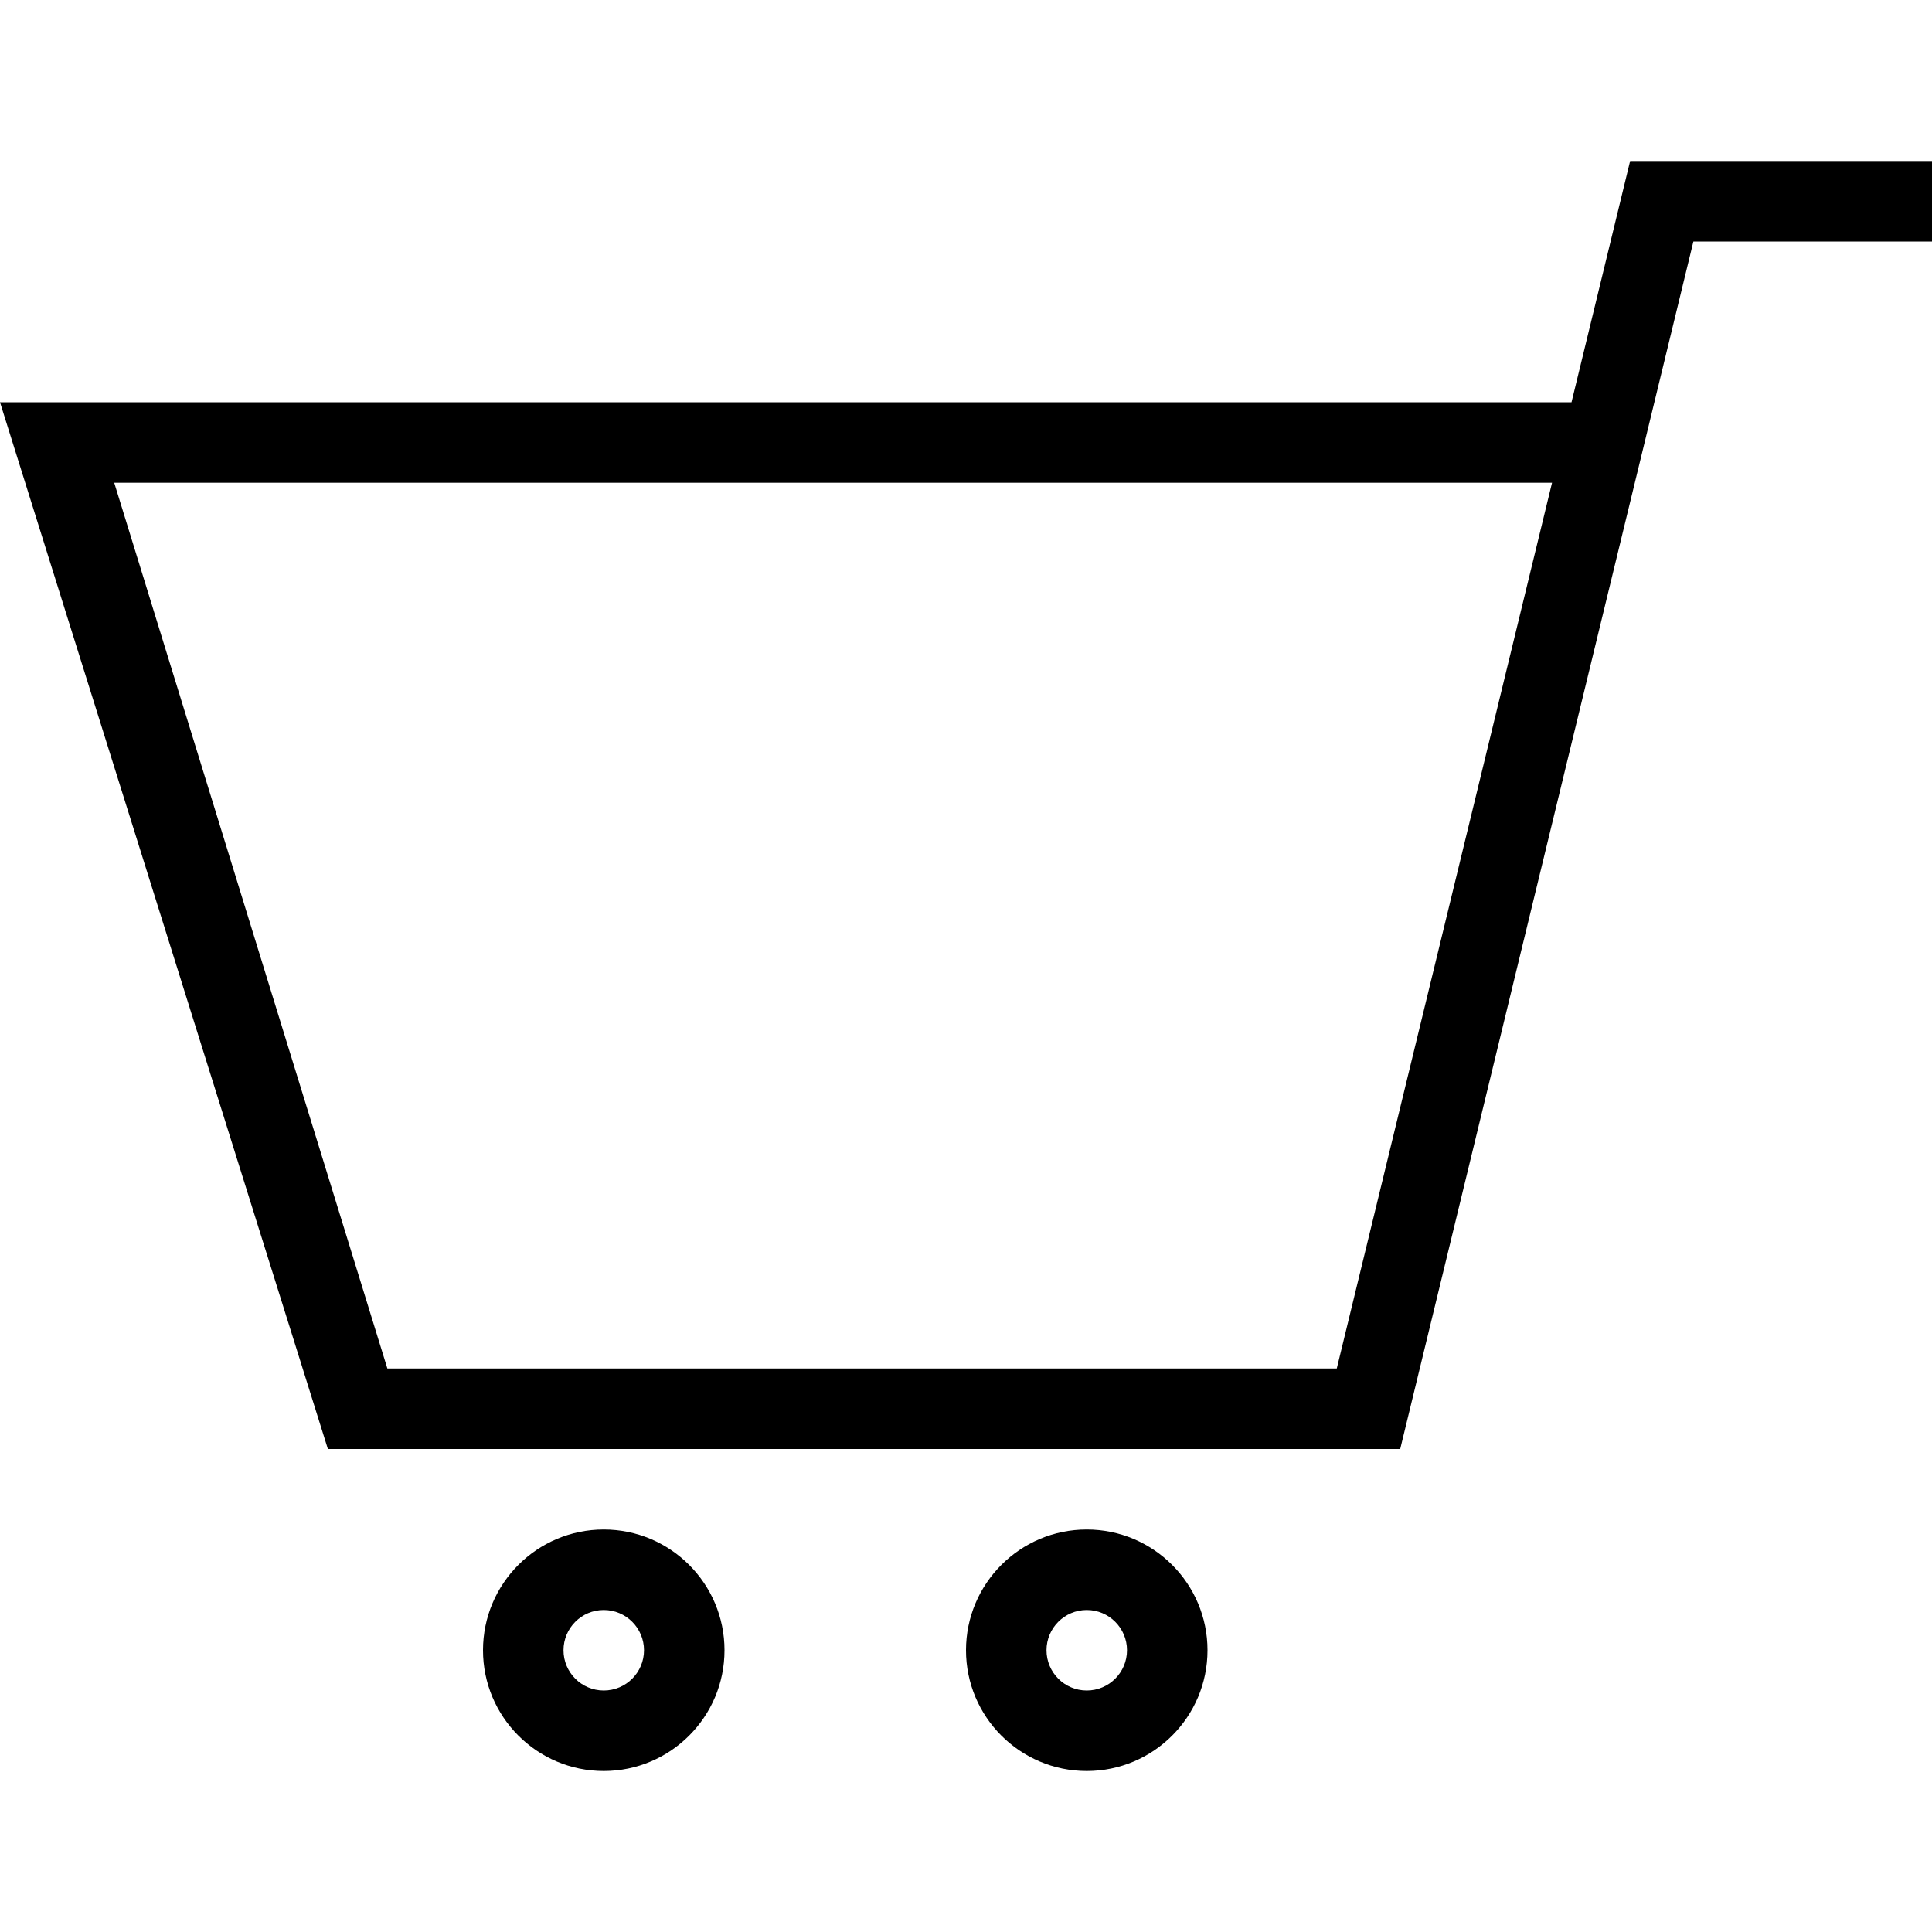
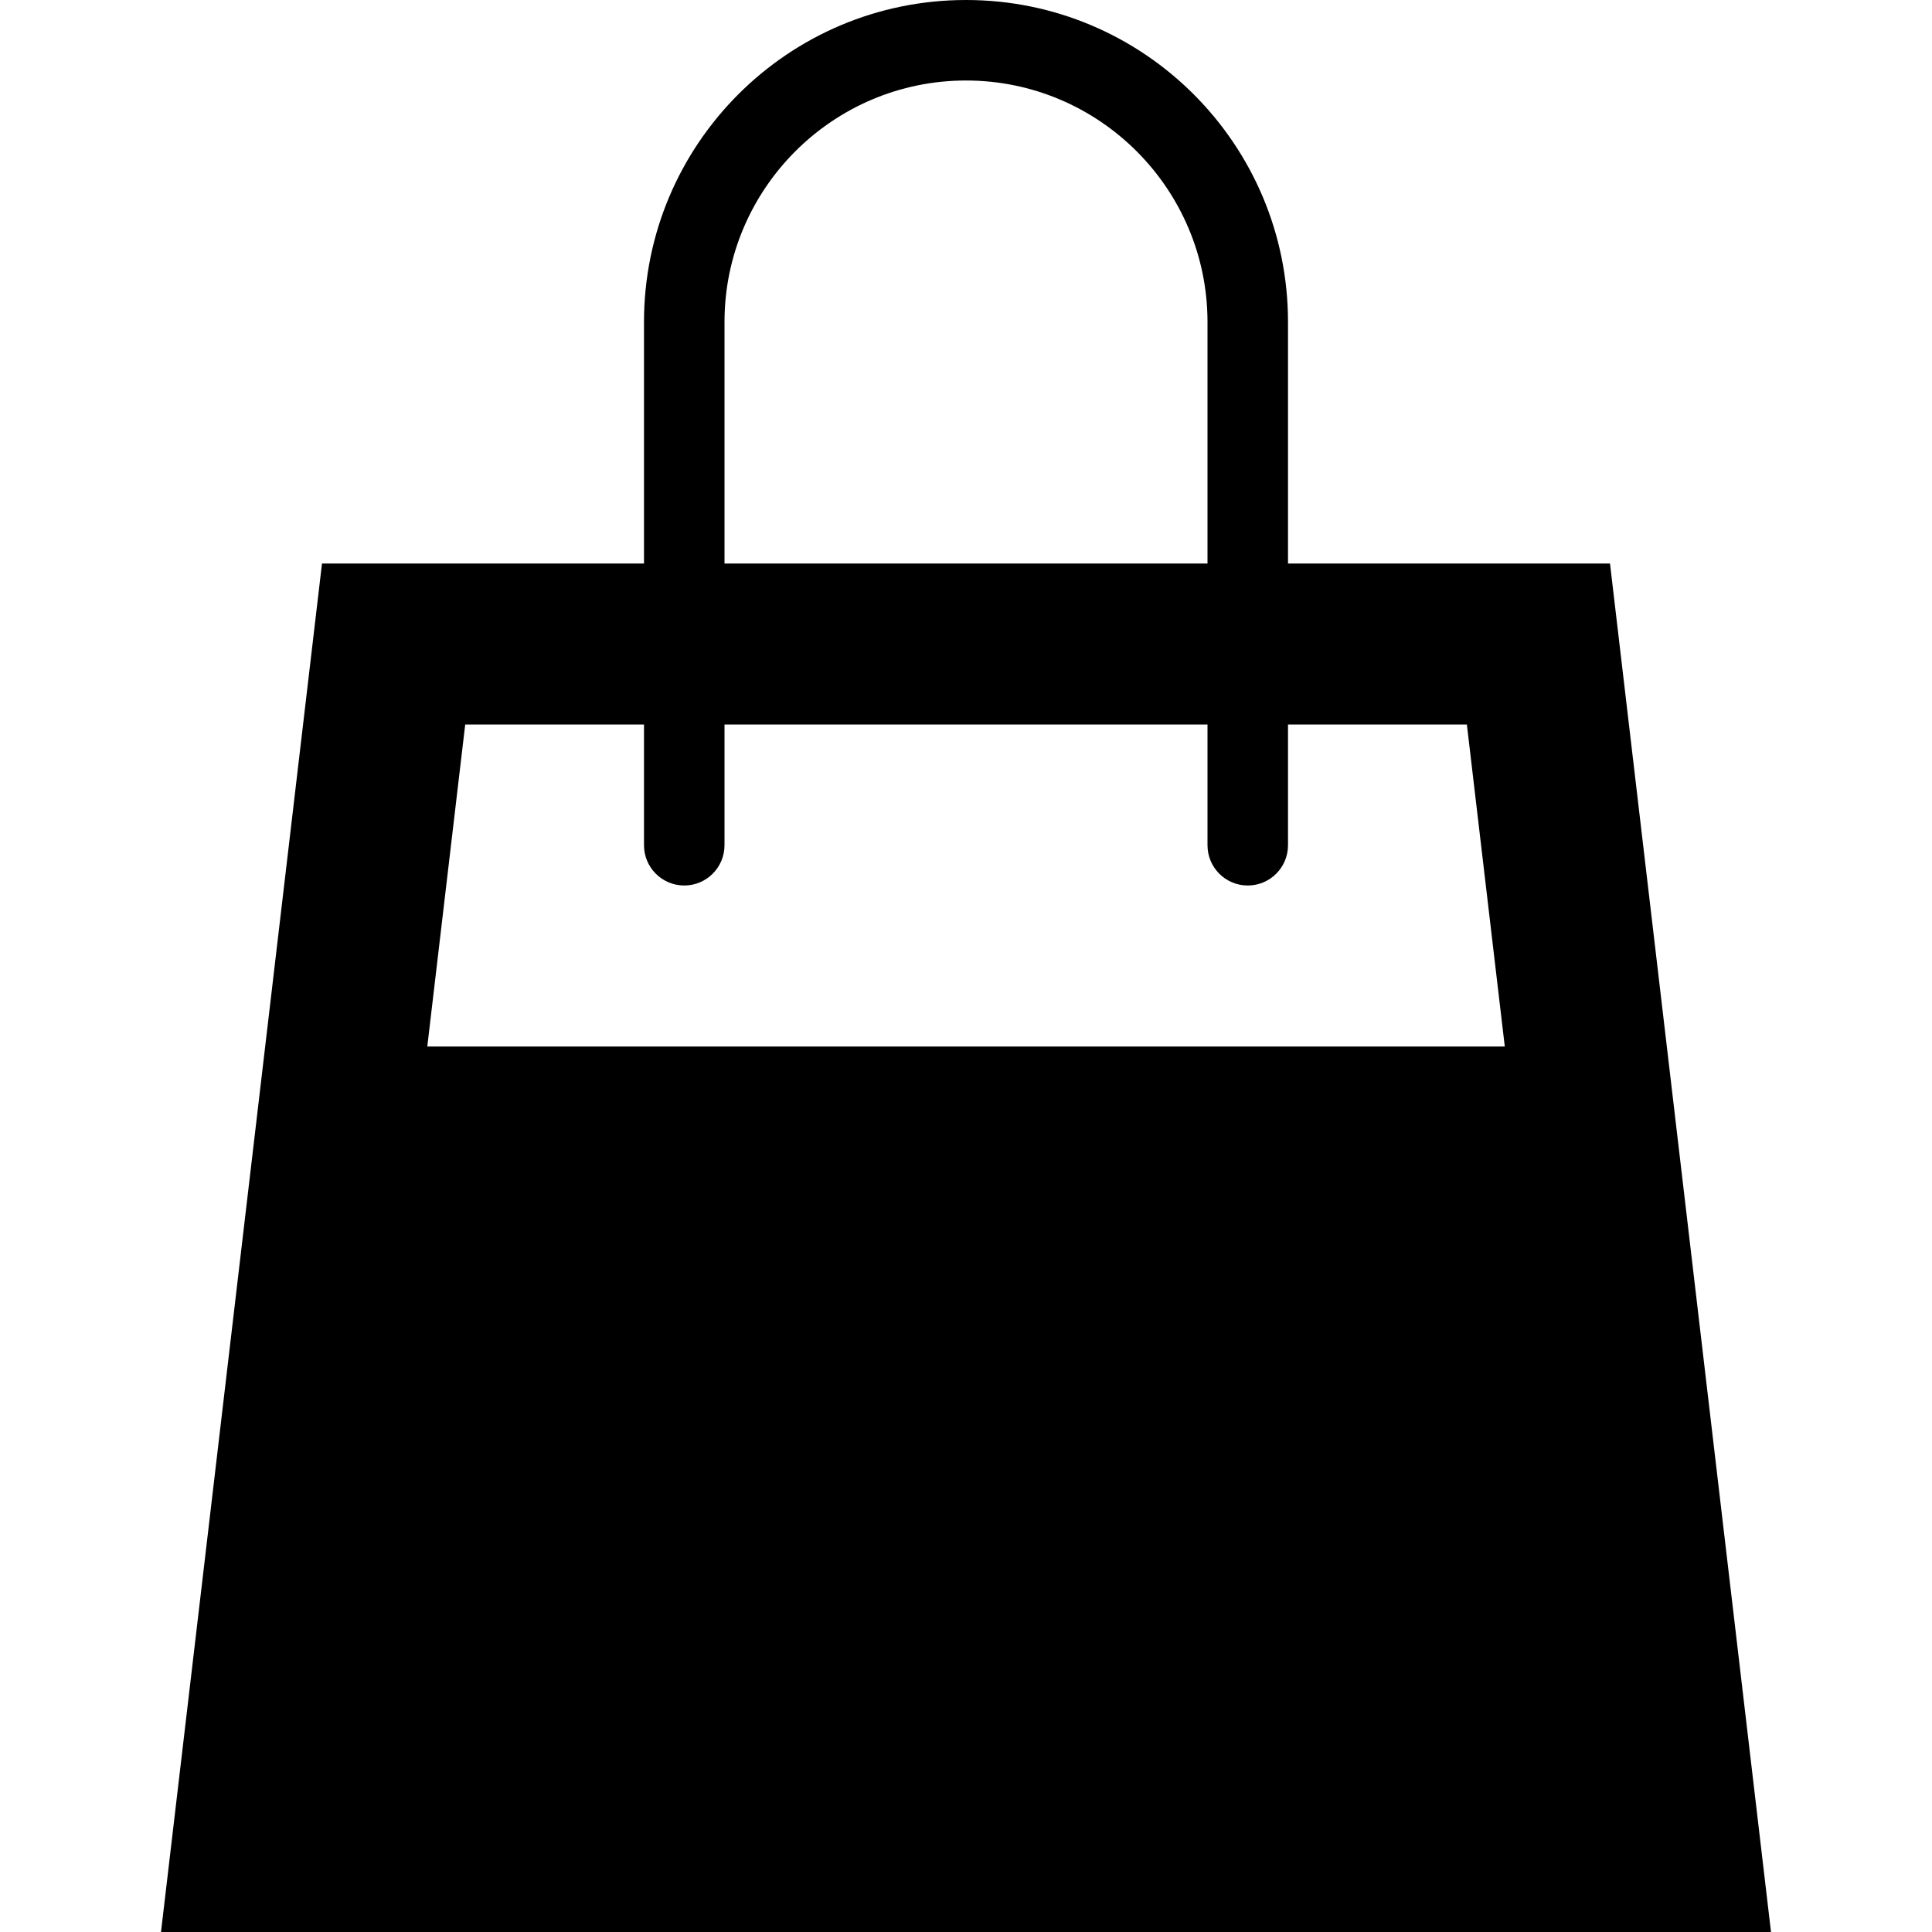
- <svg xmlns="http://www.w3.org/2000/svg" width="24" height="24" fill-rule="evenodd" clip-rule="evenodd">
-   <path d="M13.5 21c-.276 0-.5-.224-.5-.5s.224-.5.5-.5.5.224.5.5-.224.5-.5.5m0-2c-.828 0-1.5.672-1.5 1.5s.672 1.5 1.5 1.5 1.5-.672 1.5-1.5-.672-1.5-1.5-1.5m-6 2c-.276 0-.5-.224-.5-.5s.224-.5.5-.5.5.224.5.5-.224.5-.5.5m0-2c-.828 0-1.5.672-1.5 1.5s.672 1.5 1.5 1.5 1.5-.672 1.5-1.5-.672-1.5-1.5-1.5m16.5-16h-2.964l-3.642 15h-13.321l-4.073-13.003h19.522l.728-2.997h3.75v1zm-22.581 2.997l3.393 11.003h11.794l2.674-11.003h-17.861z" />
+ <svg xmlns="http://www.w3.org/2000/svg" width="24" height="24" viewBox="0 0 24 24">
+   <path d="M20 7h-4v-3c0-2.209-1.791-4-4-4s-4 1.791-4 4v3h-4l-2 17h20l-2-17zm-11-3c0-1.654 1.346-3 3-3s3 1.346 3 3v3h-6v-3zm-1 5v1.5c0 .276.224.5.5.5s.5-.224.5-.5v-1.5h6v1.5c0 .276.224.5.5.5s.5-.224.5-.5v-1.5h2.222l.471 4h-13.385l.471-4h2.221z" />
</svg>
